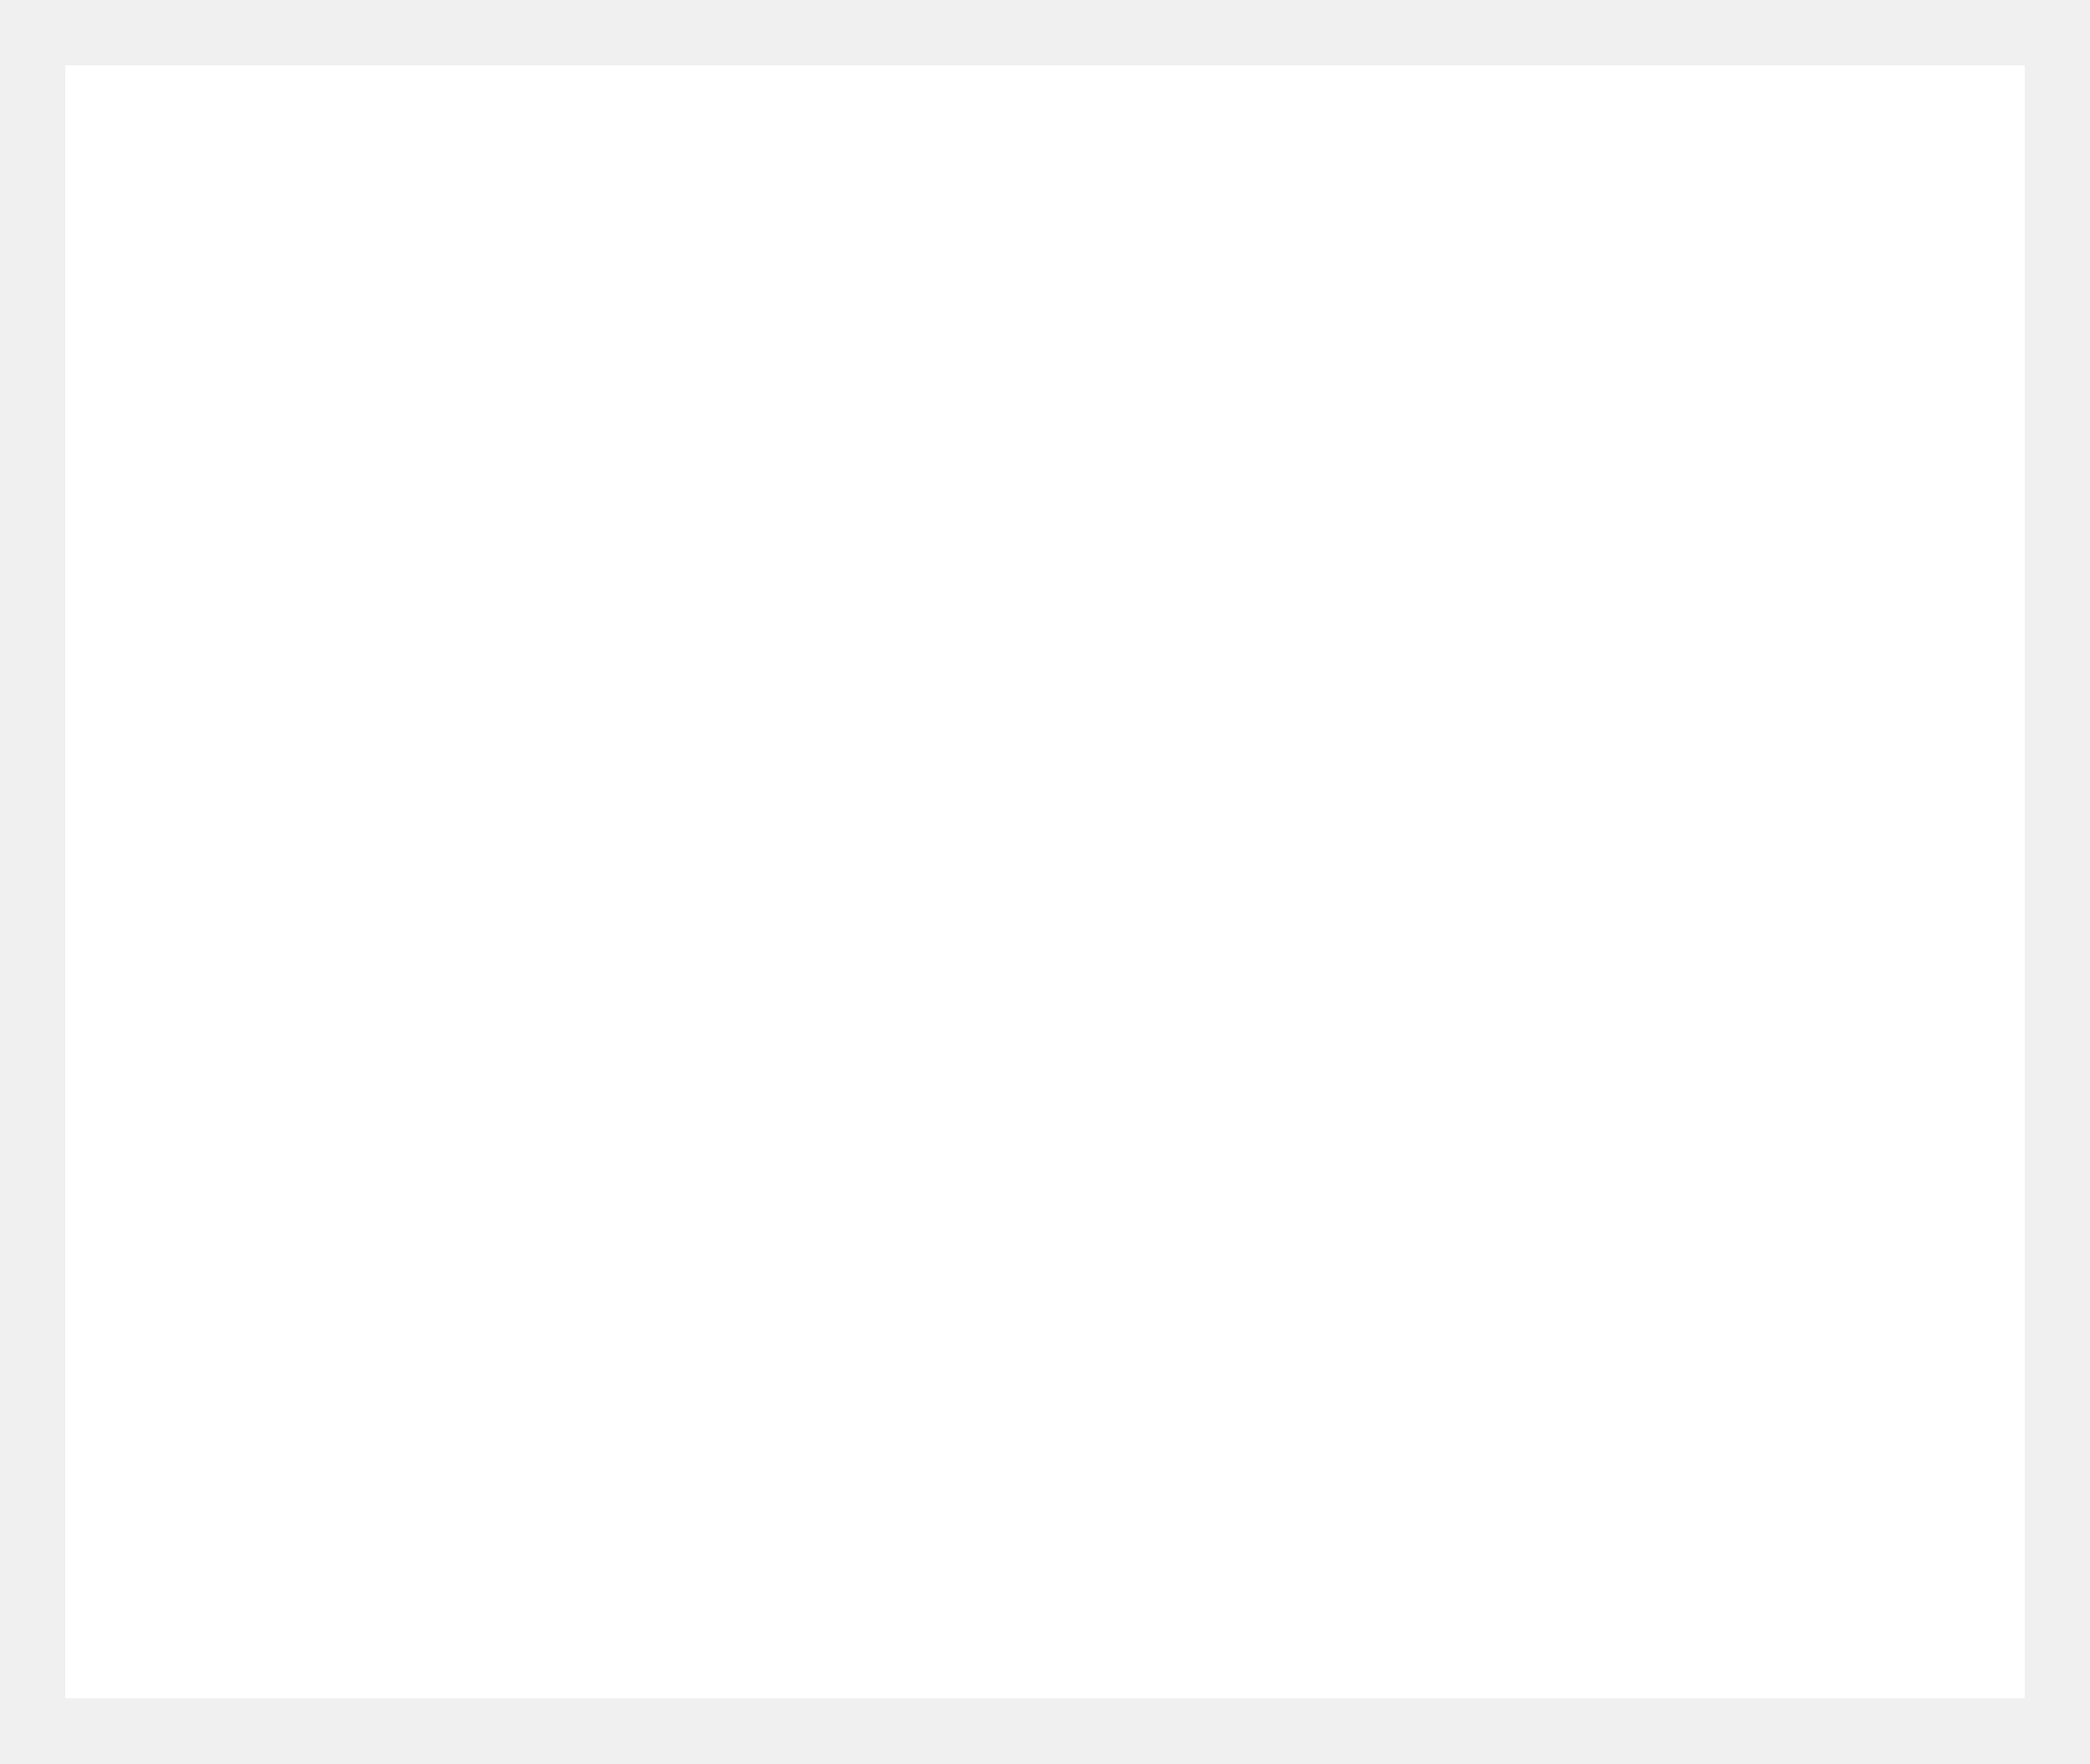
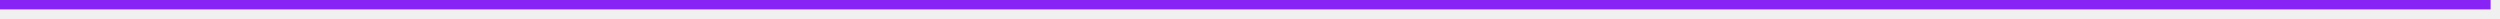
- <svg xmlns="http://www.w3.org/2000/svg" version="1.1" width="32px" height="27px">
-   <g transform="matrix(1 0 0 1 -237 -844 )">
-     <path d="M 238 845  L 268 845  L 268 870  L 238 870  L 238 845  Z " fill-rule="nonzero" fill="#ffffff" stroke="none" />
+ <svg xmlns="http://www.w3.org/2000/svg" version="1.1" width="266px" height="2px">
+   <g transform="matrix(1 0 0 1 -995 -693 )">
+     <path d="M 995 693.5  L 1260 693.5  " stroke-width="1" stroke="#8723f5" fill="none" />
  </g>
</svg>
